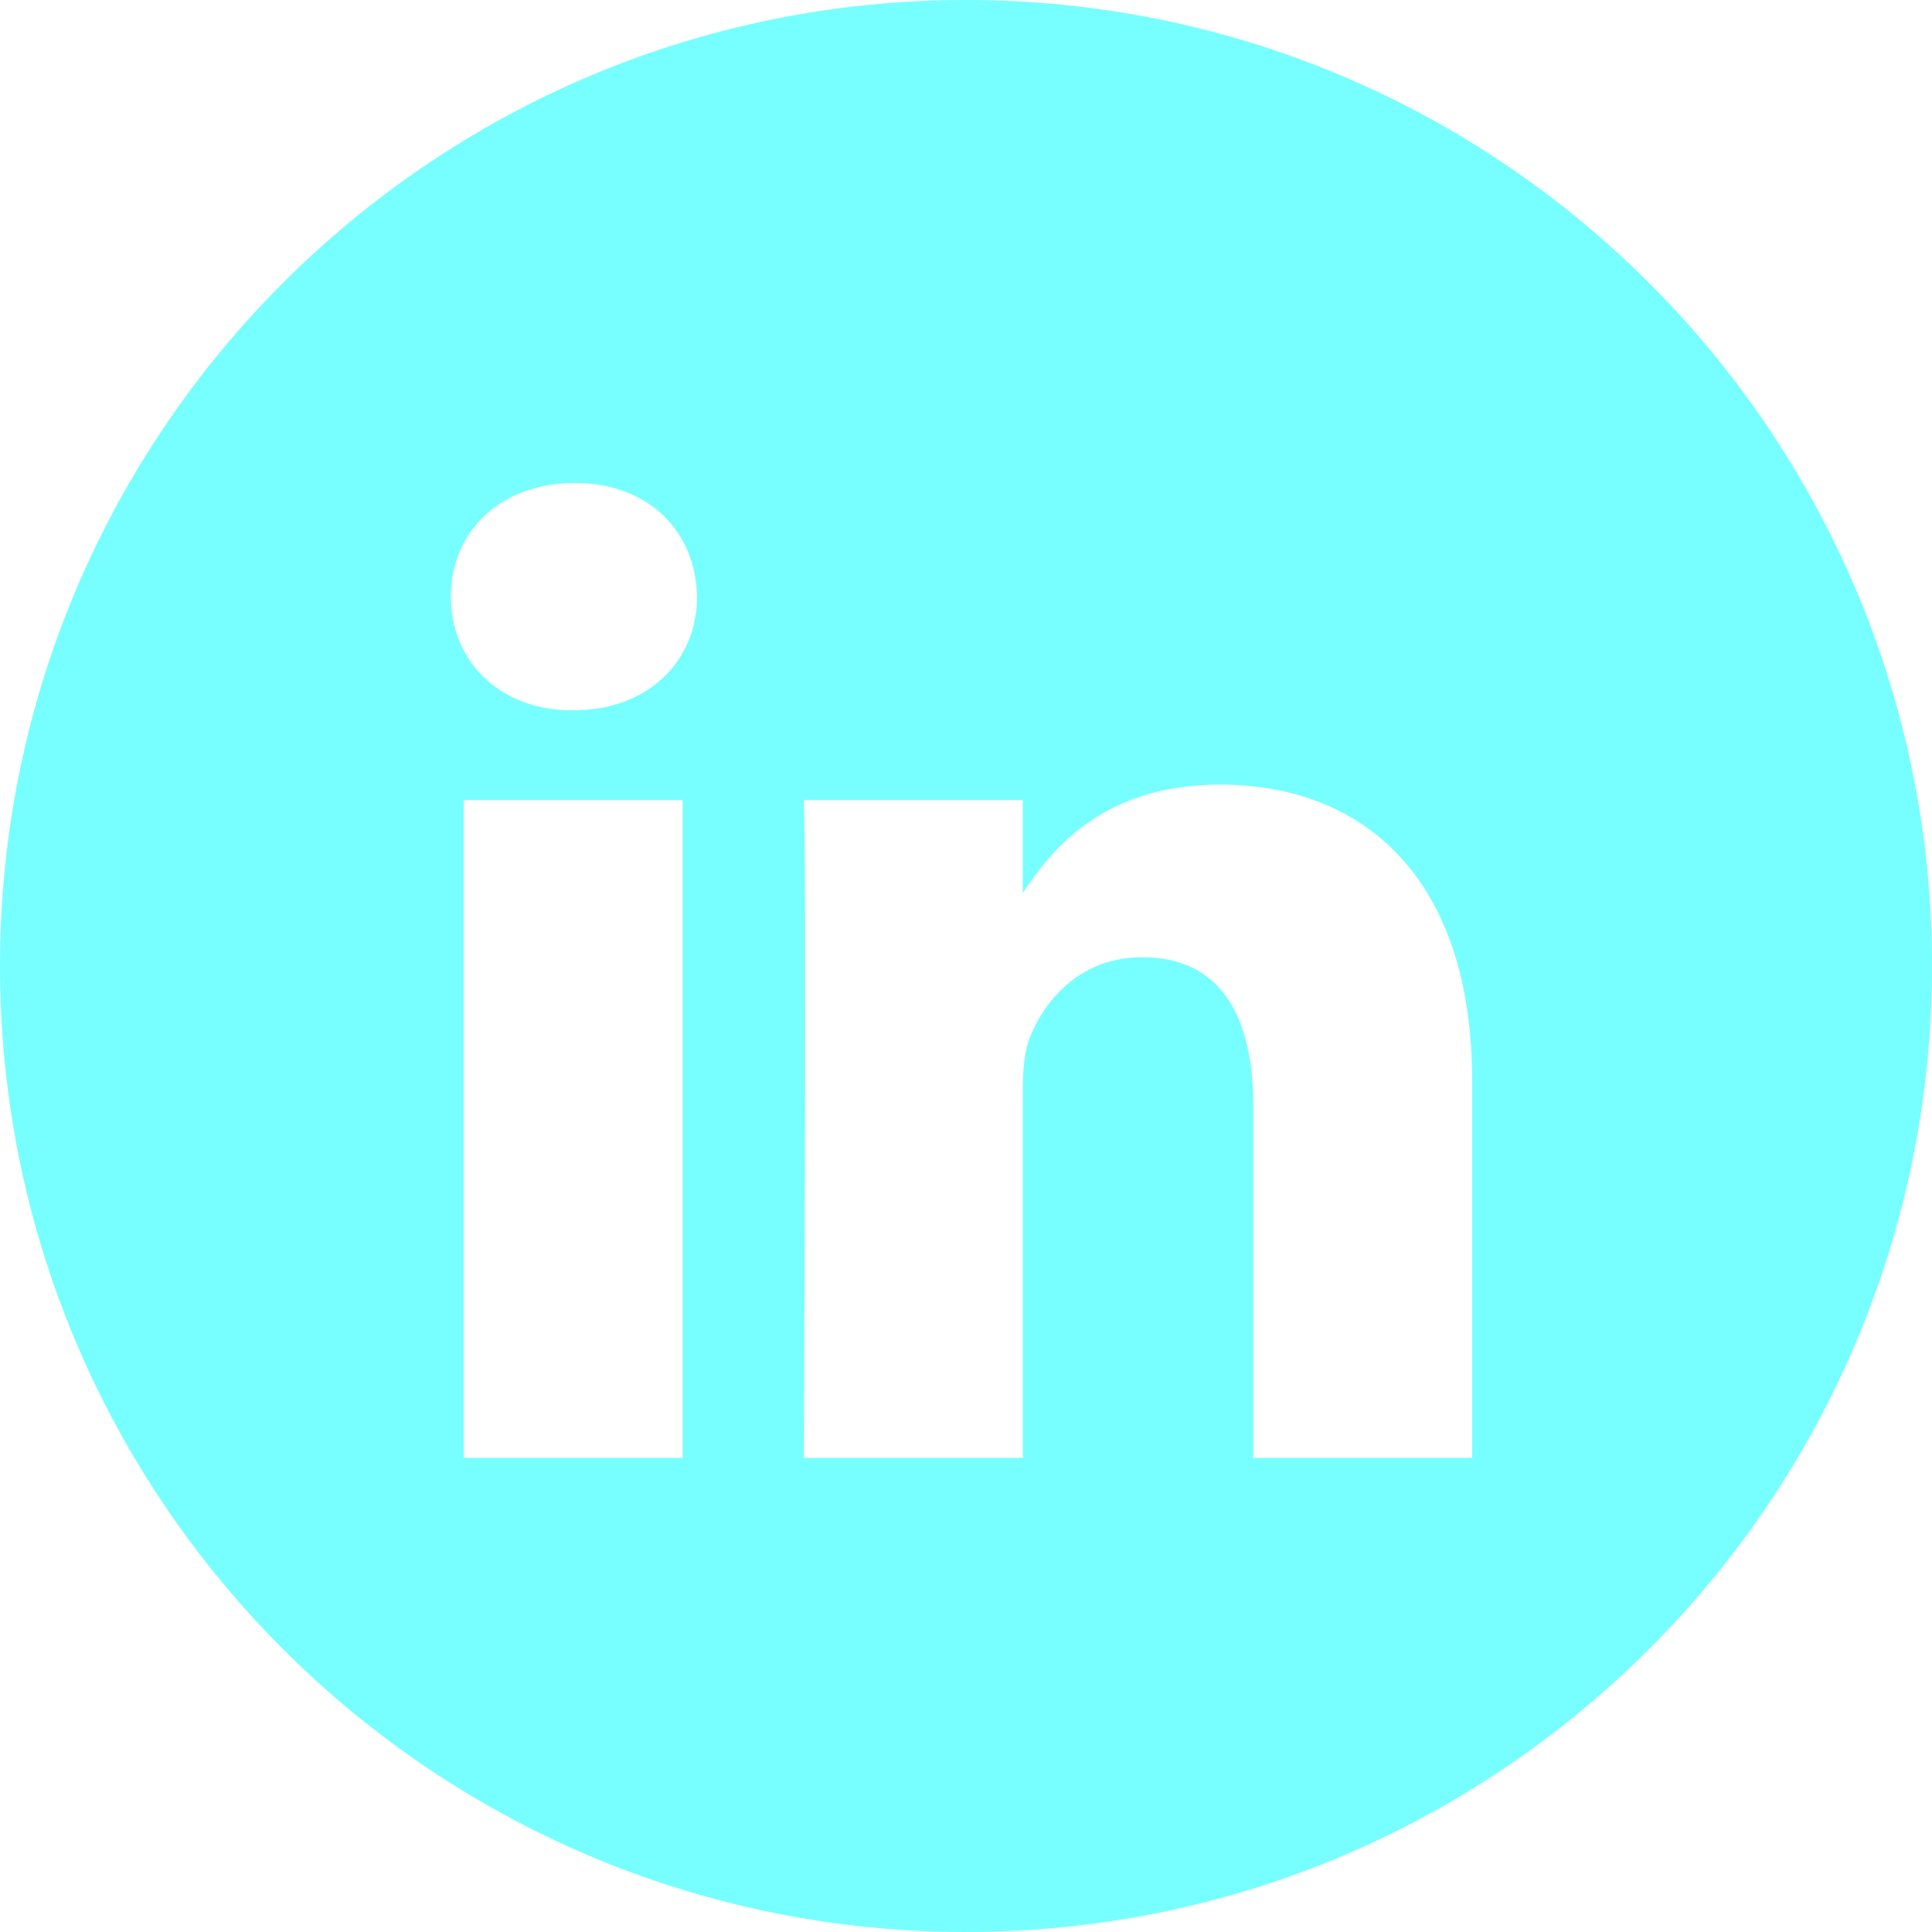
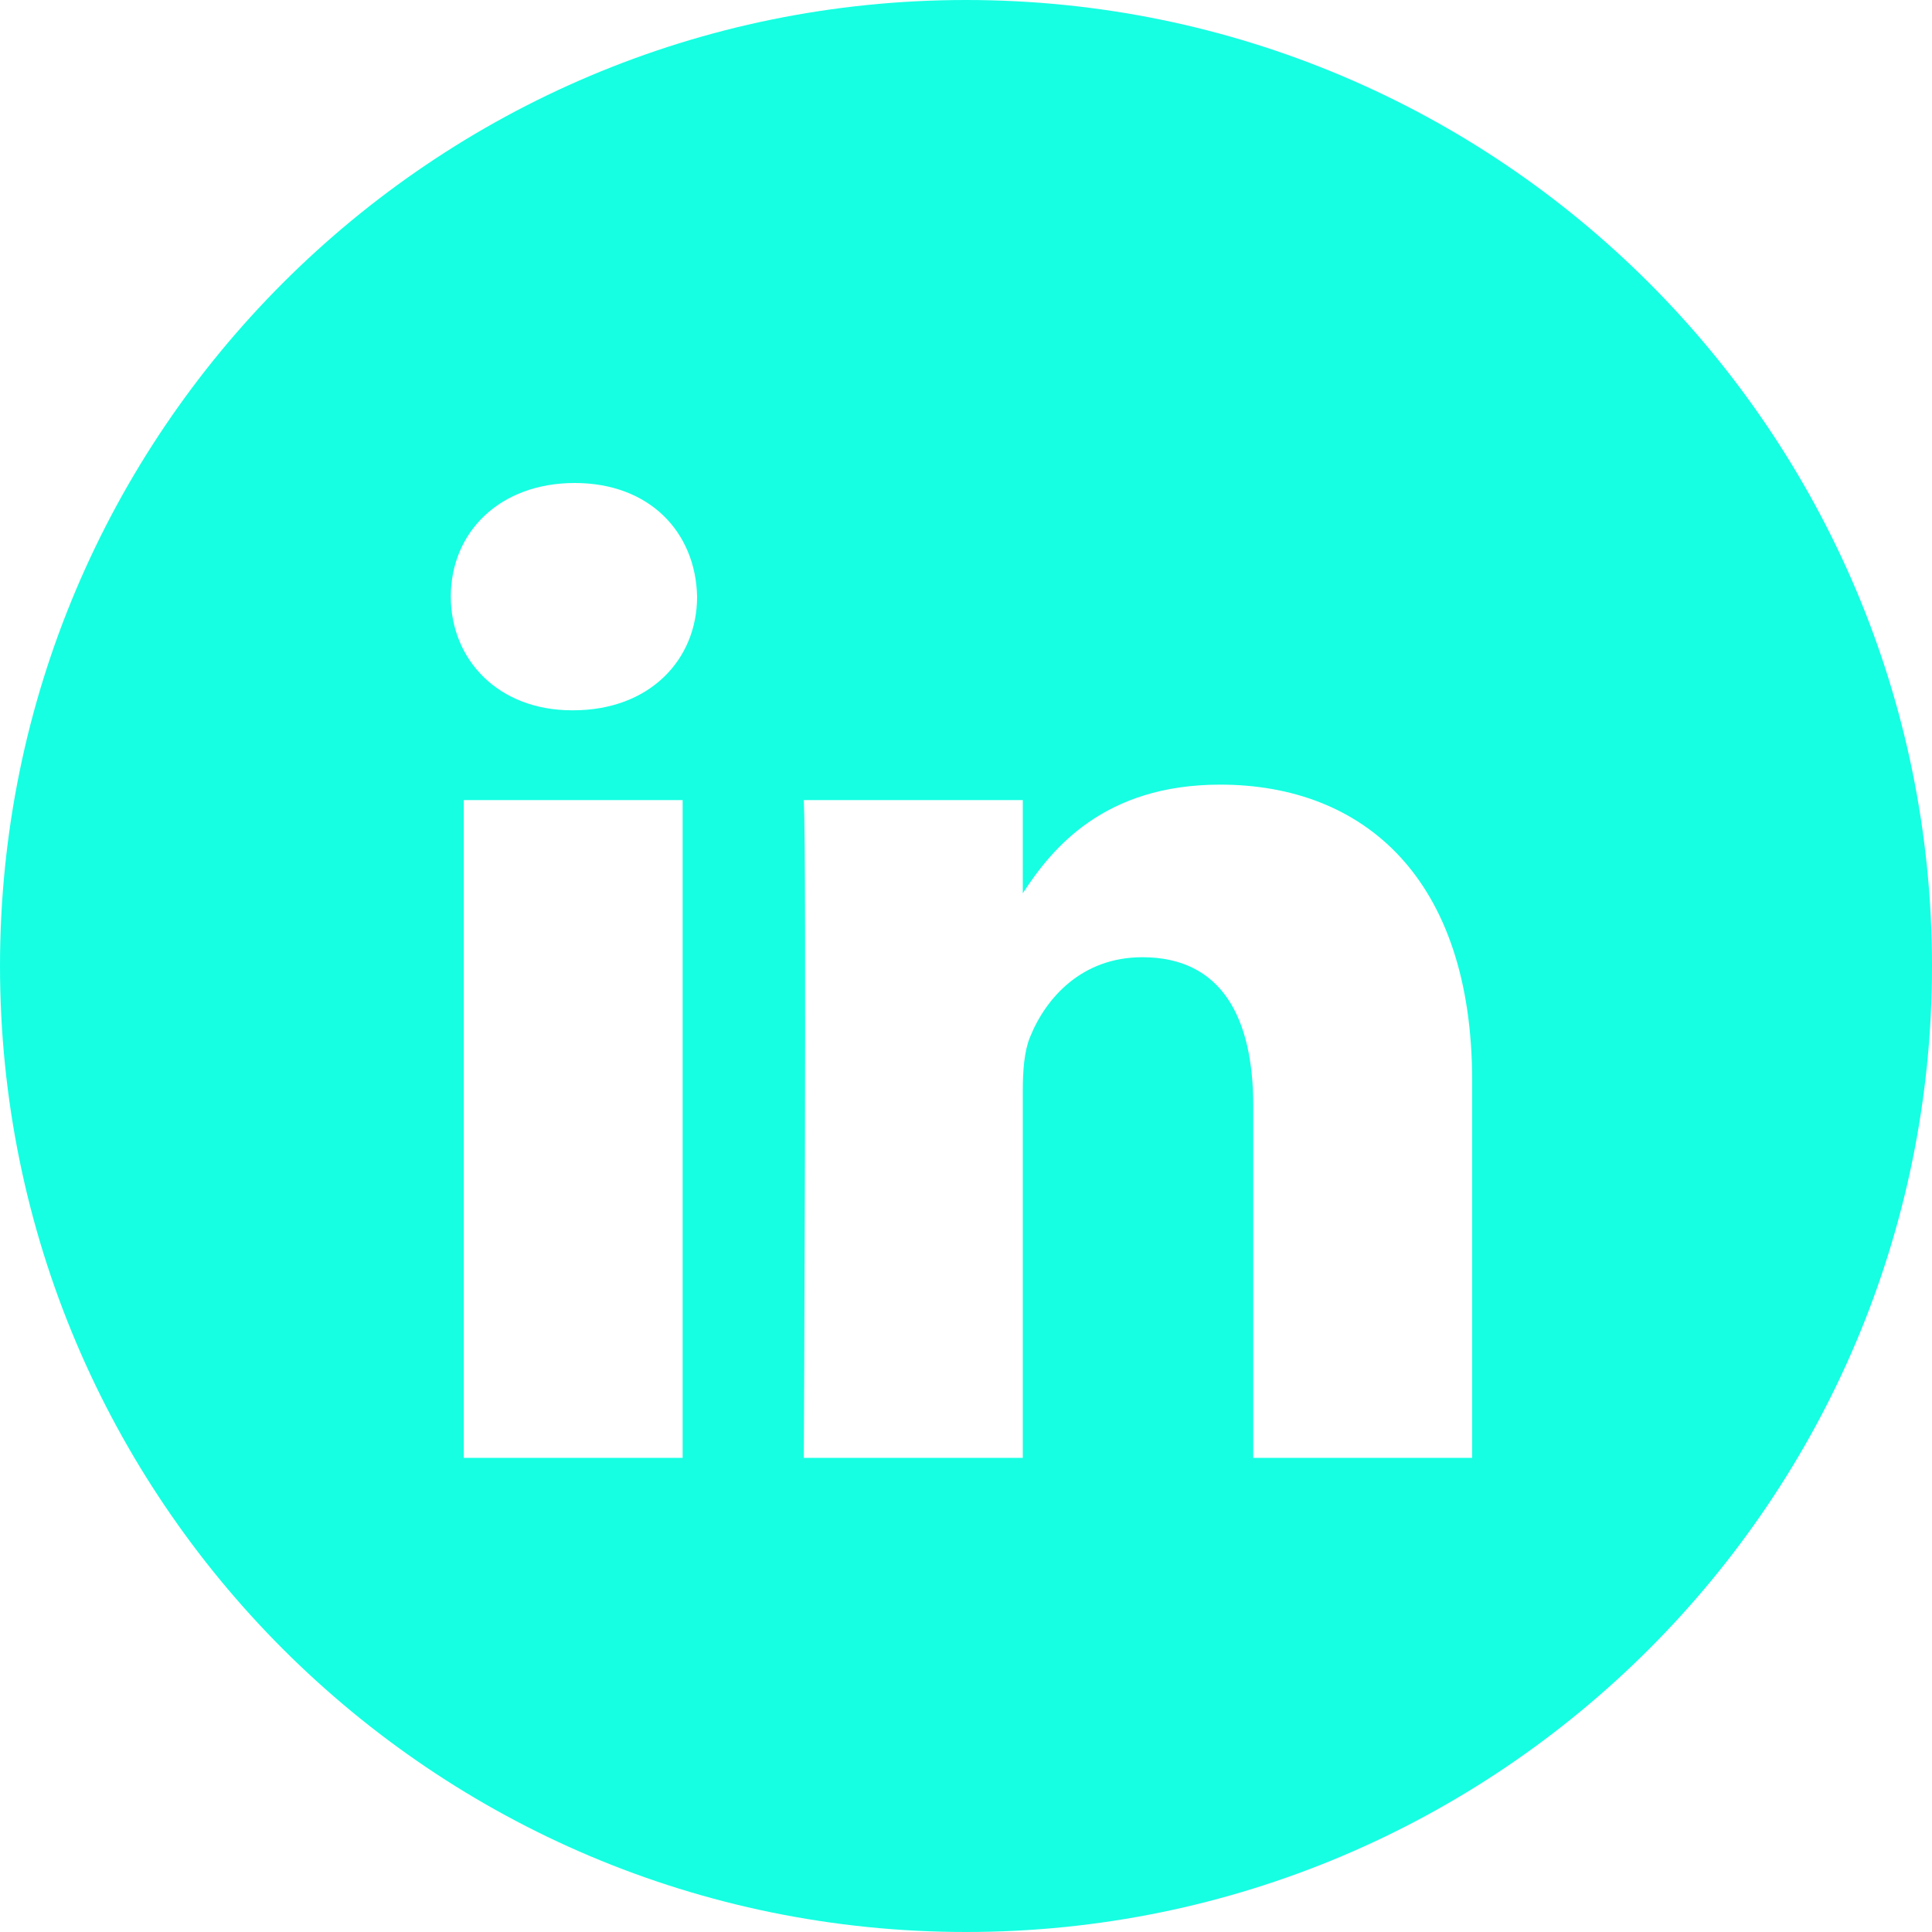
<svg xmlns="http://www.w3.org/2000/svg" width="48" height="48" viewBox="0 0 48 48" fill="none">
-   <path fill-rule="evenodd" clip-rule="evenodd" d="M24 0C10.745 0 0 10.745 0 24C0 37.255 10.745 48 24 48C37.255 48 48 37.255 48 24C48 10.745 37.255 0 24 0ZM11.522 19.878H16.96V36.22H11.522V19.878ZM17.319 14.823C17.284 13.22 16.138 12 14.277 12C12.416 12 11.2 13.22 11.2 14.823C11.2 16.392 12.38 17.647 14.206 17.647H14.241C16.138 17.647 17.319 16.392 17.319 14.823ZM30.313 19.494C33.892 19.494 36.575 21.83 36.575 26.85L36.575 36.22H31.137V27.477C31.137 25.281 30.349 23.782 28.381 23.782C26.878 23.782 25.983 24.792 25.59 25.768C25.446 26.118 25.411 26.605 25.411 27.093V36.22H19.971C19.971 36.22 20.043 21.412 19.971 19.878H25.411V22.193C26.133 21.08 27.425 19.494 30.313 19.494Z" fill="#77FFFF" />
+   <path fill-rule="evenodd" clip-rule="evenodd" d="M24 0C10.745 0 0 10.745 0 24C0 37.255 10.745 48 24 48C37.255 48 48 37.255 48 24C48 10.745 37.255 0 24 0ZM11.522 19.878H16.96V36.22H11.522V19.878ZM17.319 14.823C17.284 13.22 16.138 12 14.277 12C12.416 12 11.2 13.22 11.2 14.823C11.2 16.392 12.38 17.647 14.206 17.647H14.241C16.138 17.647 17.319 16.392 17.319 14.823ZM30.313 19.494C33.892 19.494 36.575 21.83 36.575 26.85L36.575 36.22H31.137V27.477C31.137 25.281 30.349 23.782 28.381 23.782C26.878 23.782 25.983 24.792 25.59 25.768C25.446 26.118 25.411 26.605 25.411 27.093V36.22H19.971C19.971 36.22 20.043 21.412 19.971 19.878H25.411V22.193C26.133 21.08 27.425 19.494 30.313 19.494Z" fill="#16FFE2" />
</svg>
